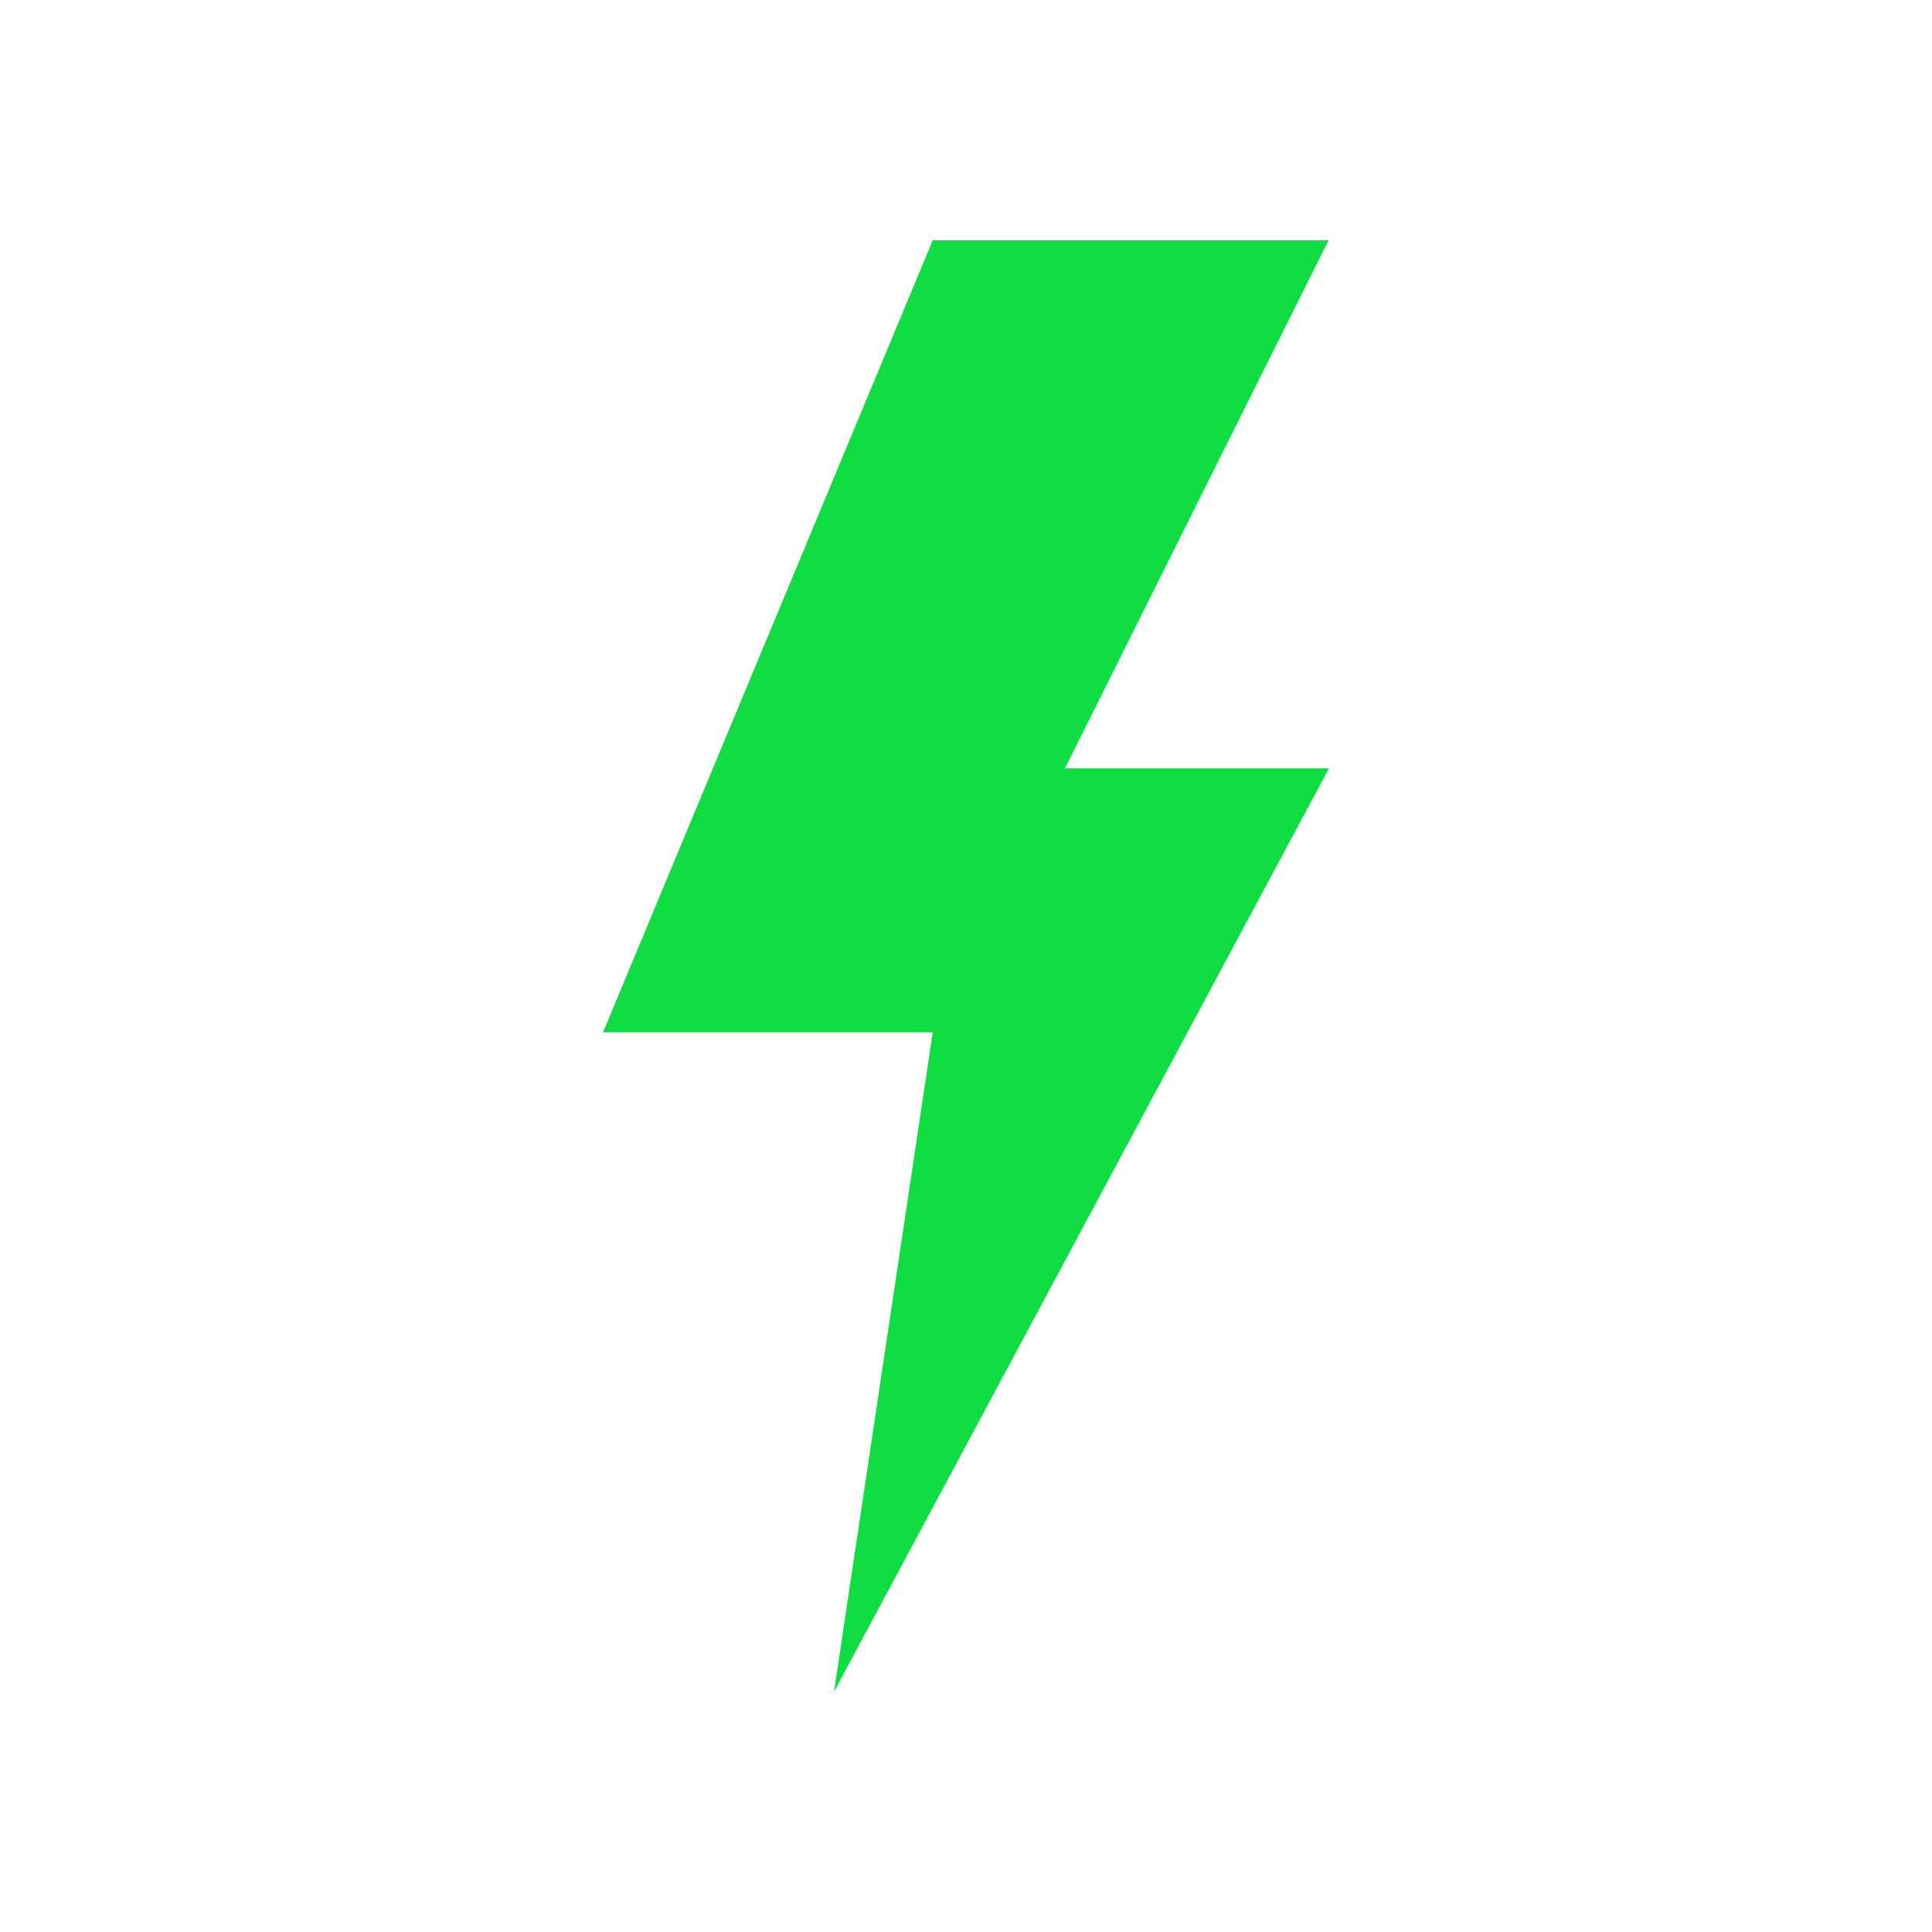
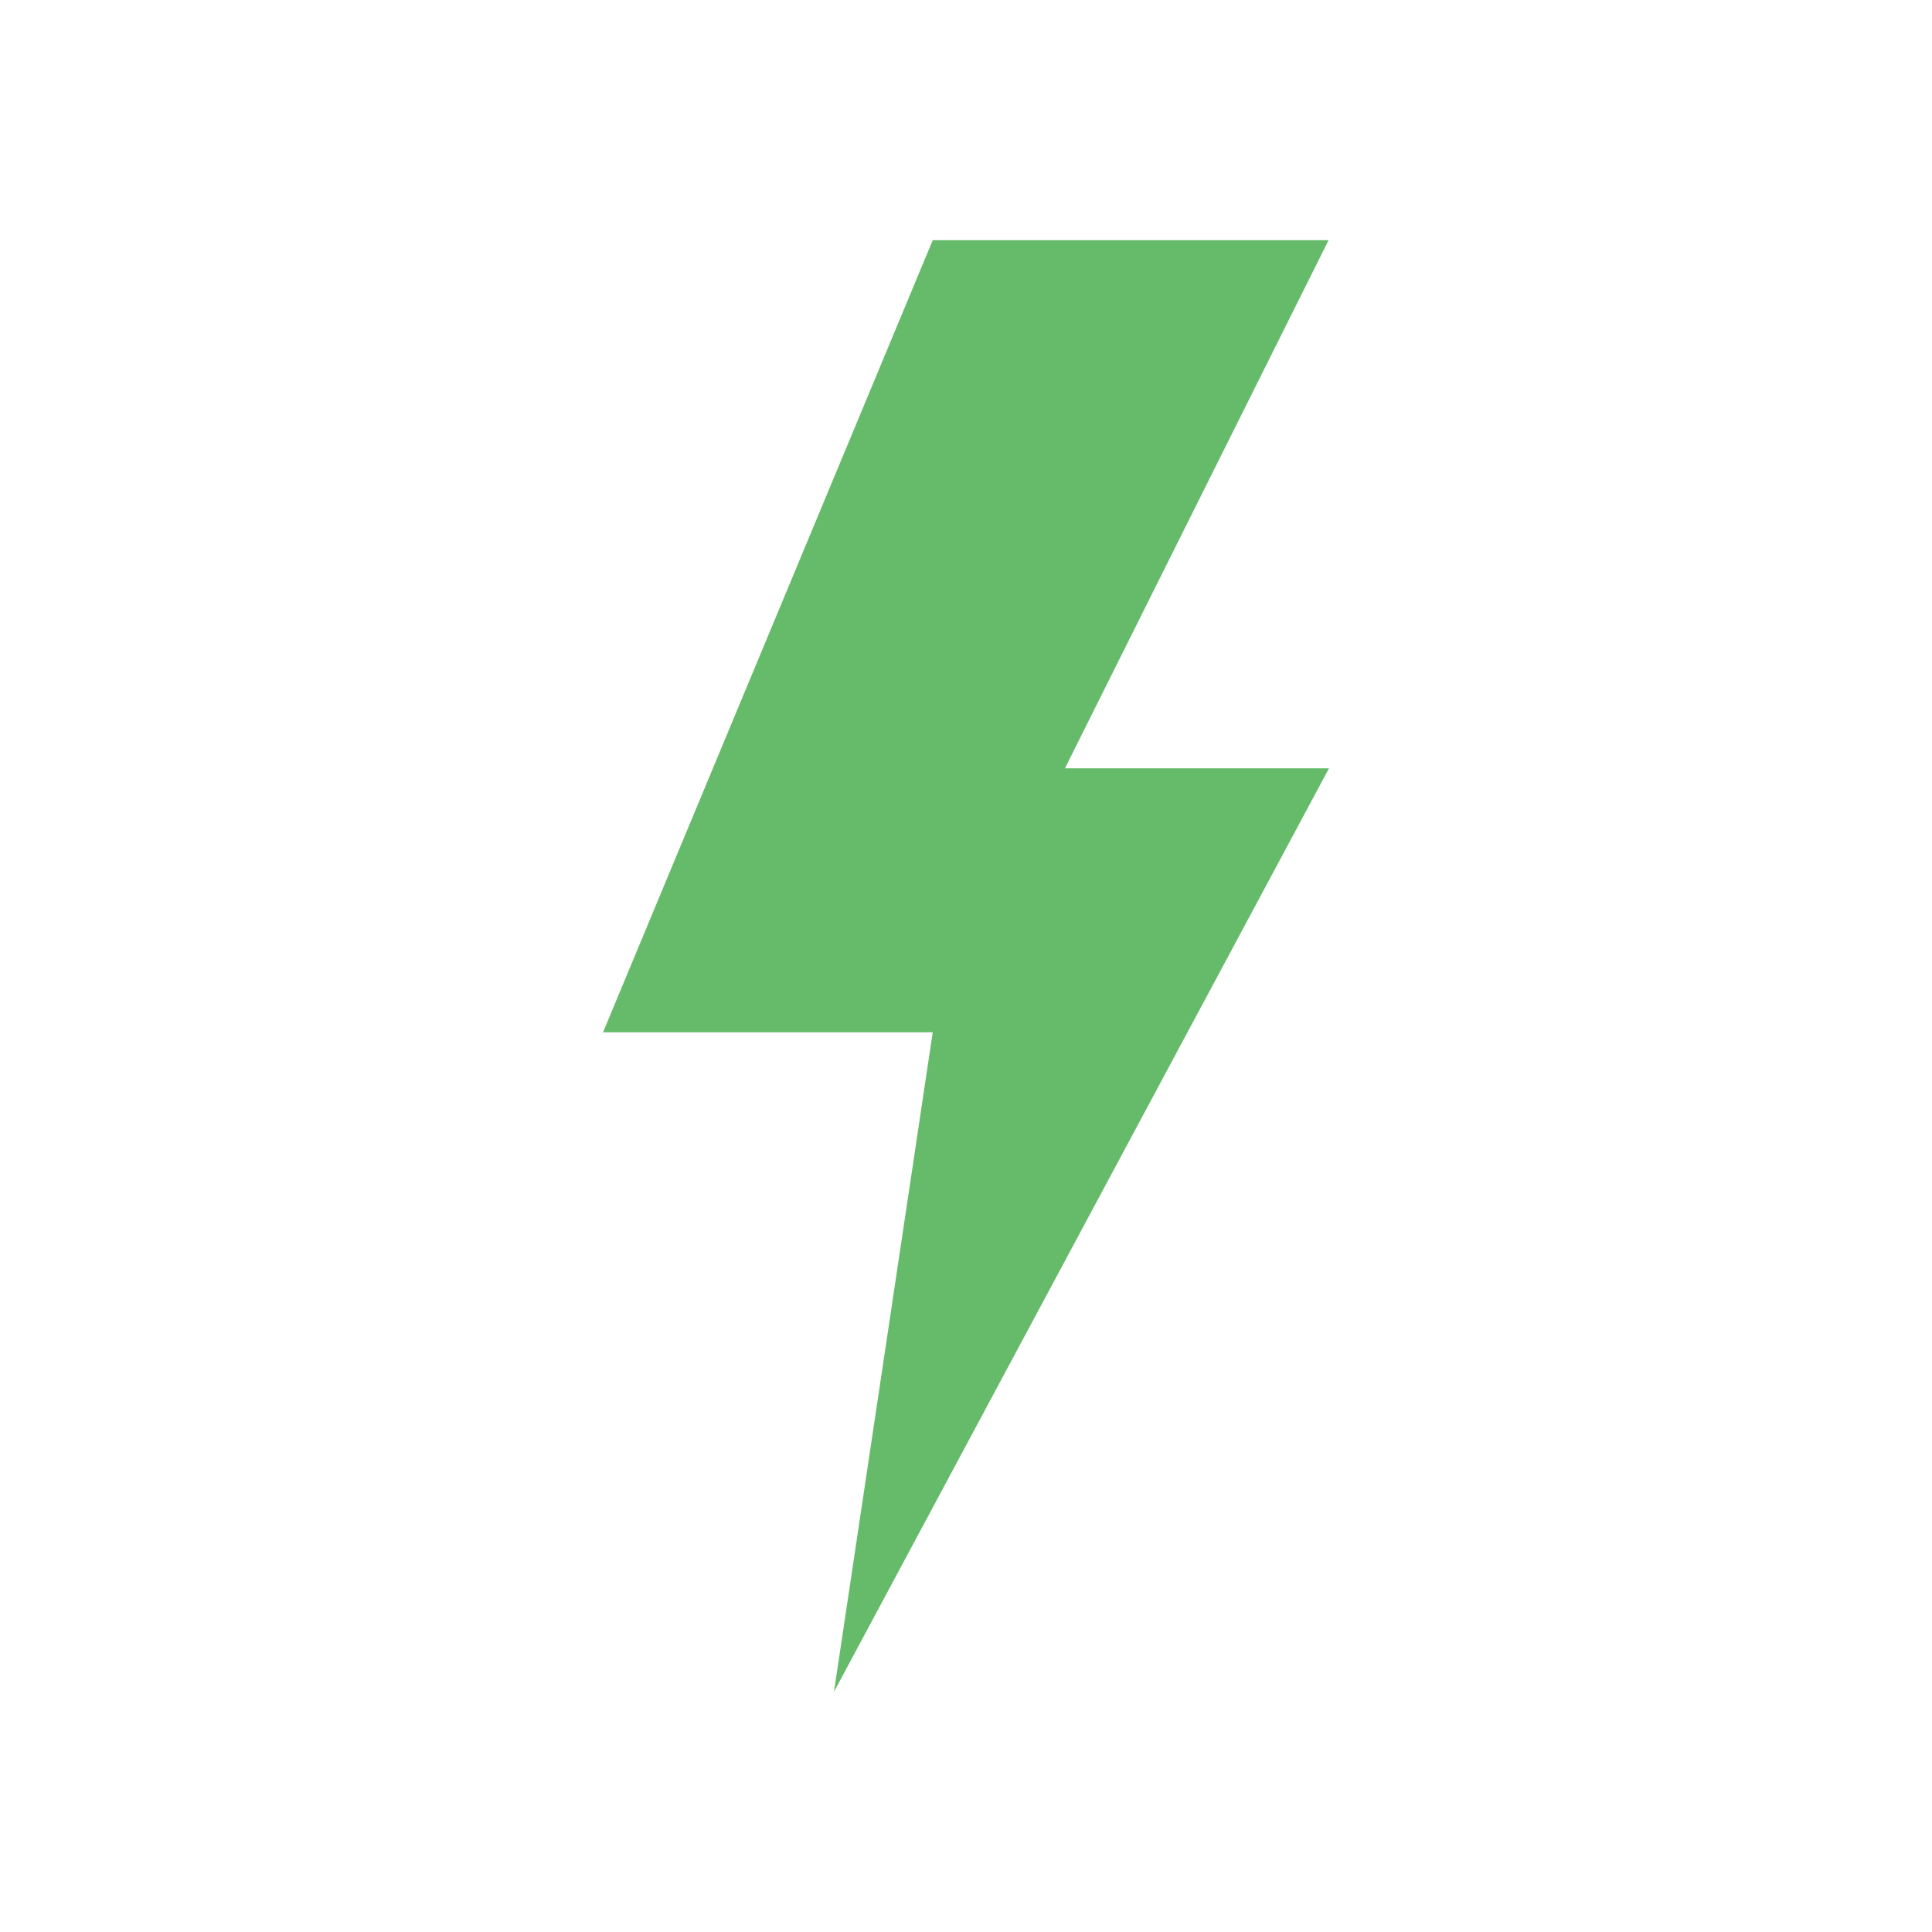
<svg xmlns="http://www.w3.org/2000/svg" viewBox="0 0 45 45" version="1.1" id="svg1" width="45" height="45">
  <defs id="defs1" />
-   <path d="m 21.725,5.595 h 9.22 l -6.14,12.3 h 6.15 l -11.53,21.51 2.3,-15.36 h -7.68 z" fill="#0fdd42" id="path1" />
+   <path d="m 21.725,5.595 h 9.22 l -6.14,12.3 h 6.15 l -11.53,21.51 2.3,-15.36 h -7.68 z" fill="#0fdd42" id="path1" style="fill:#66bb6a;fill-opacity:1" />
</svg>
